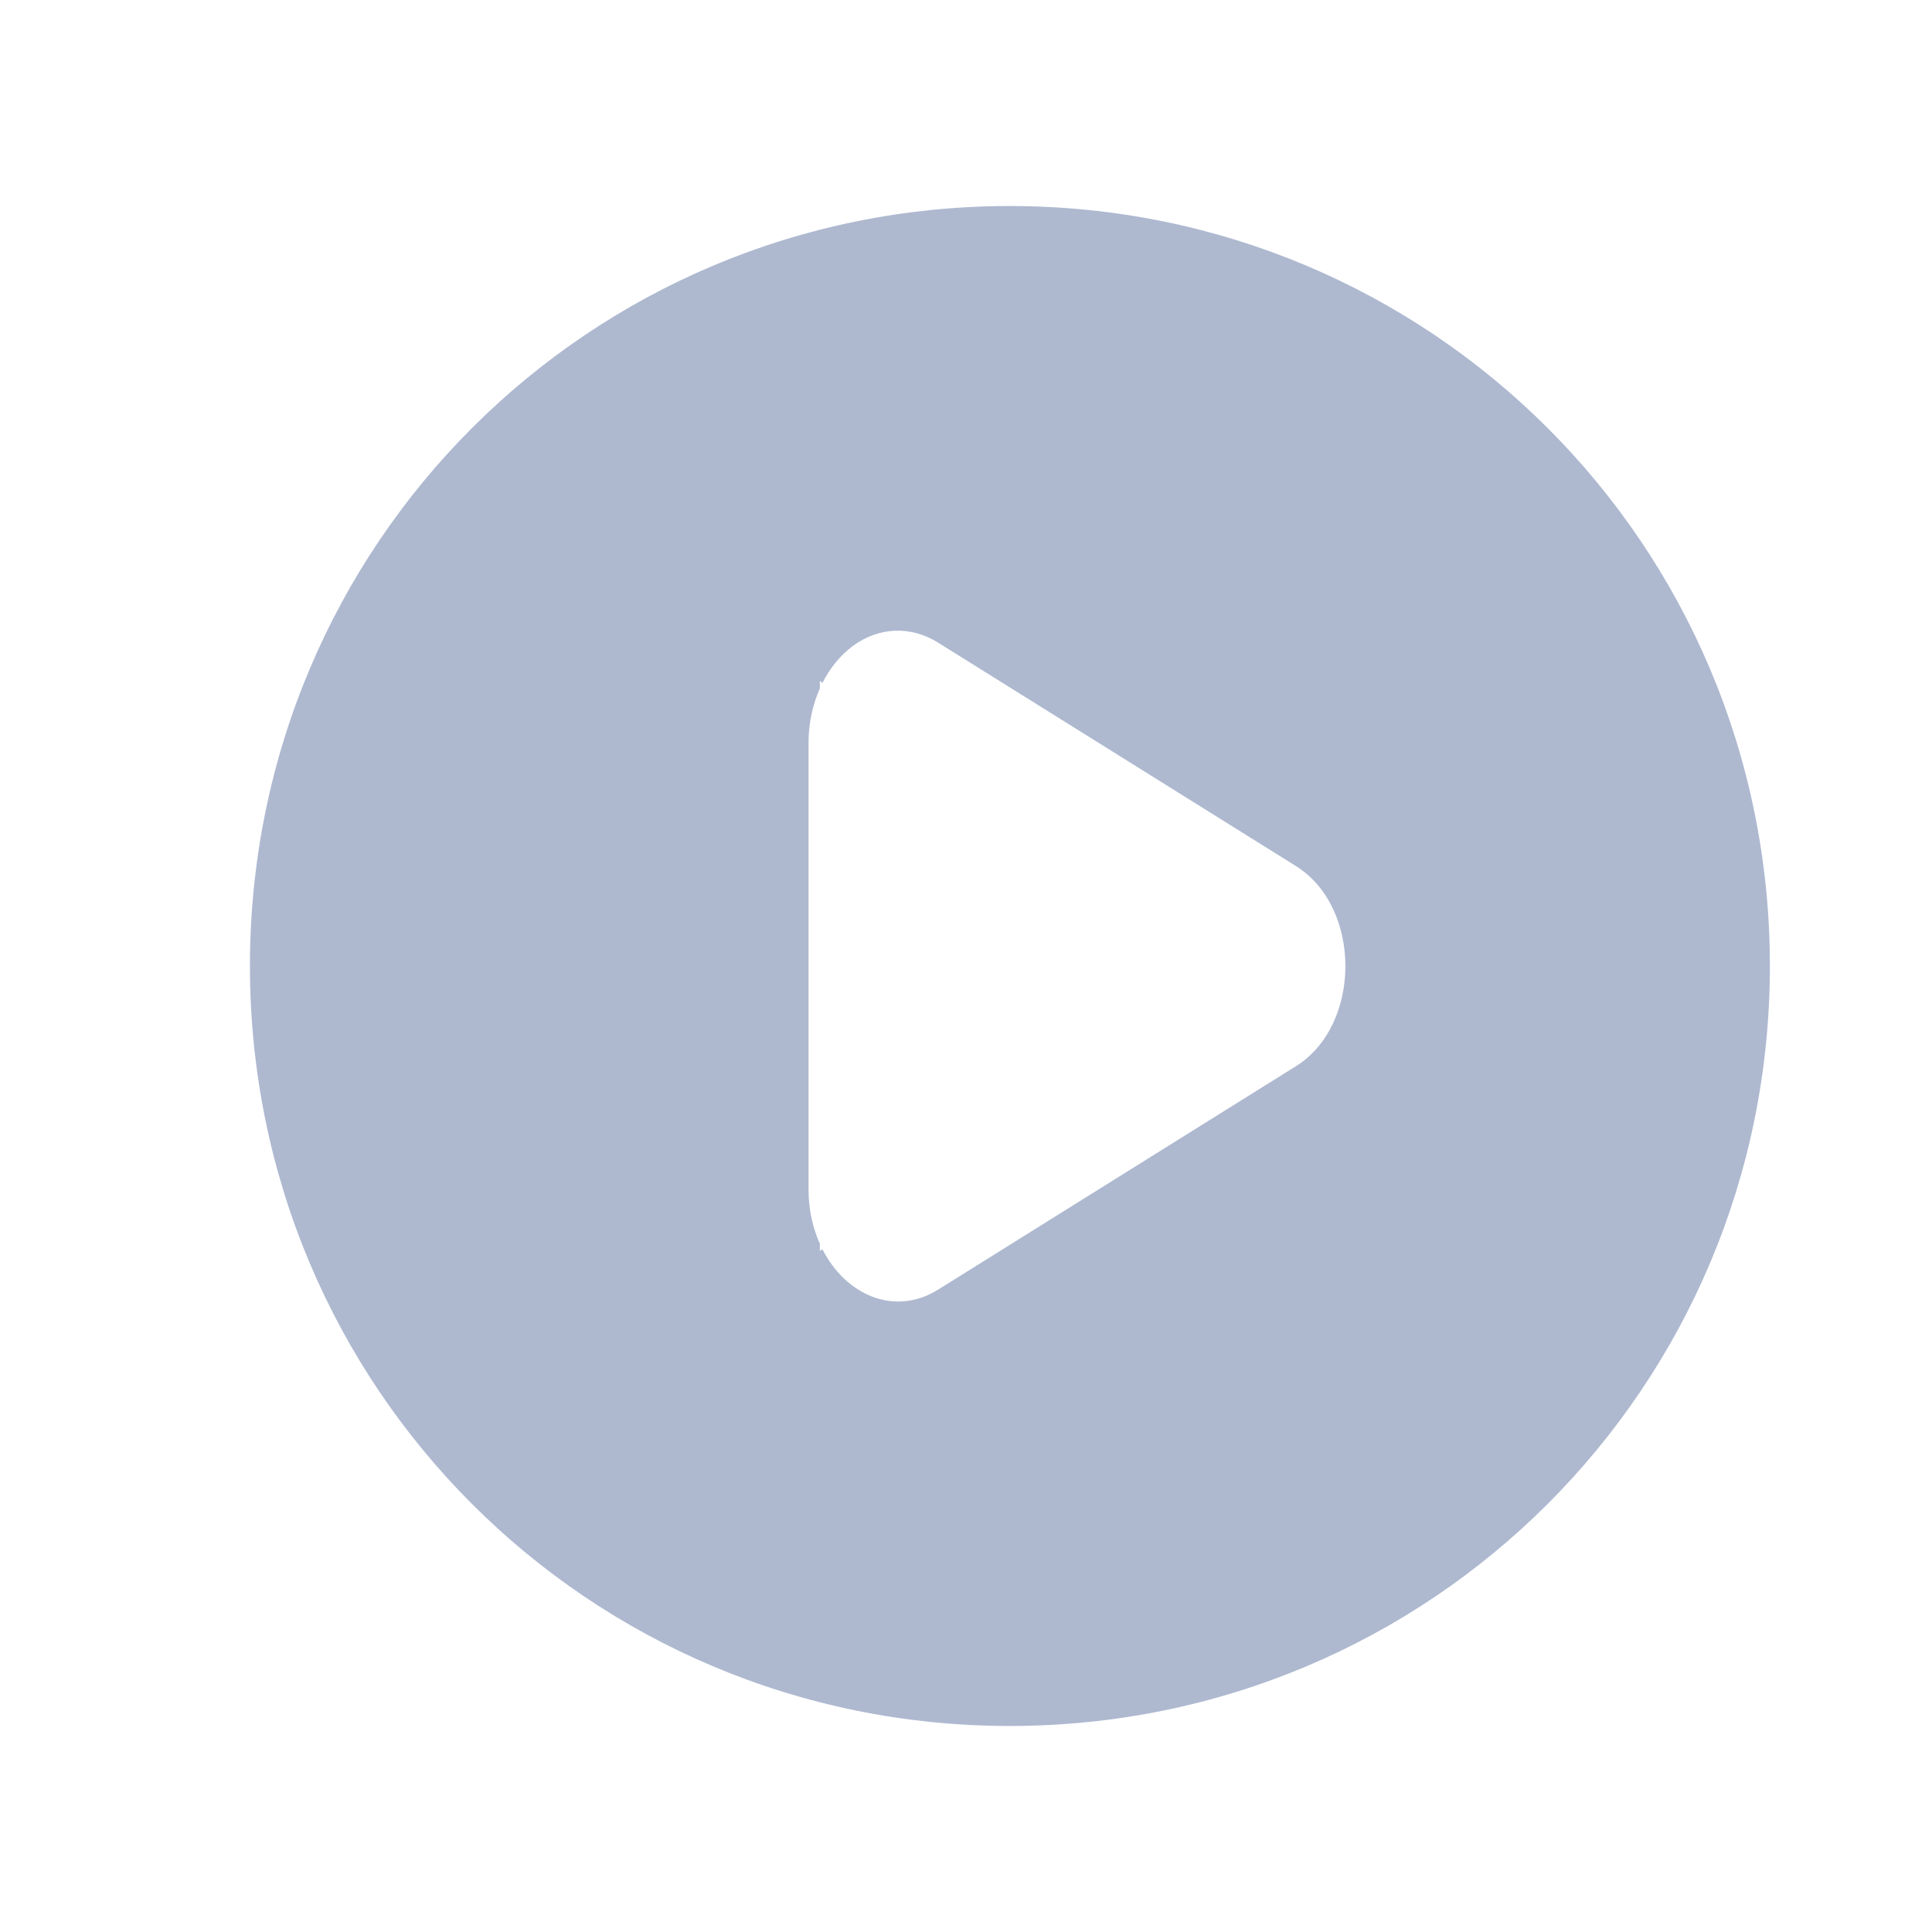
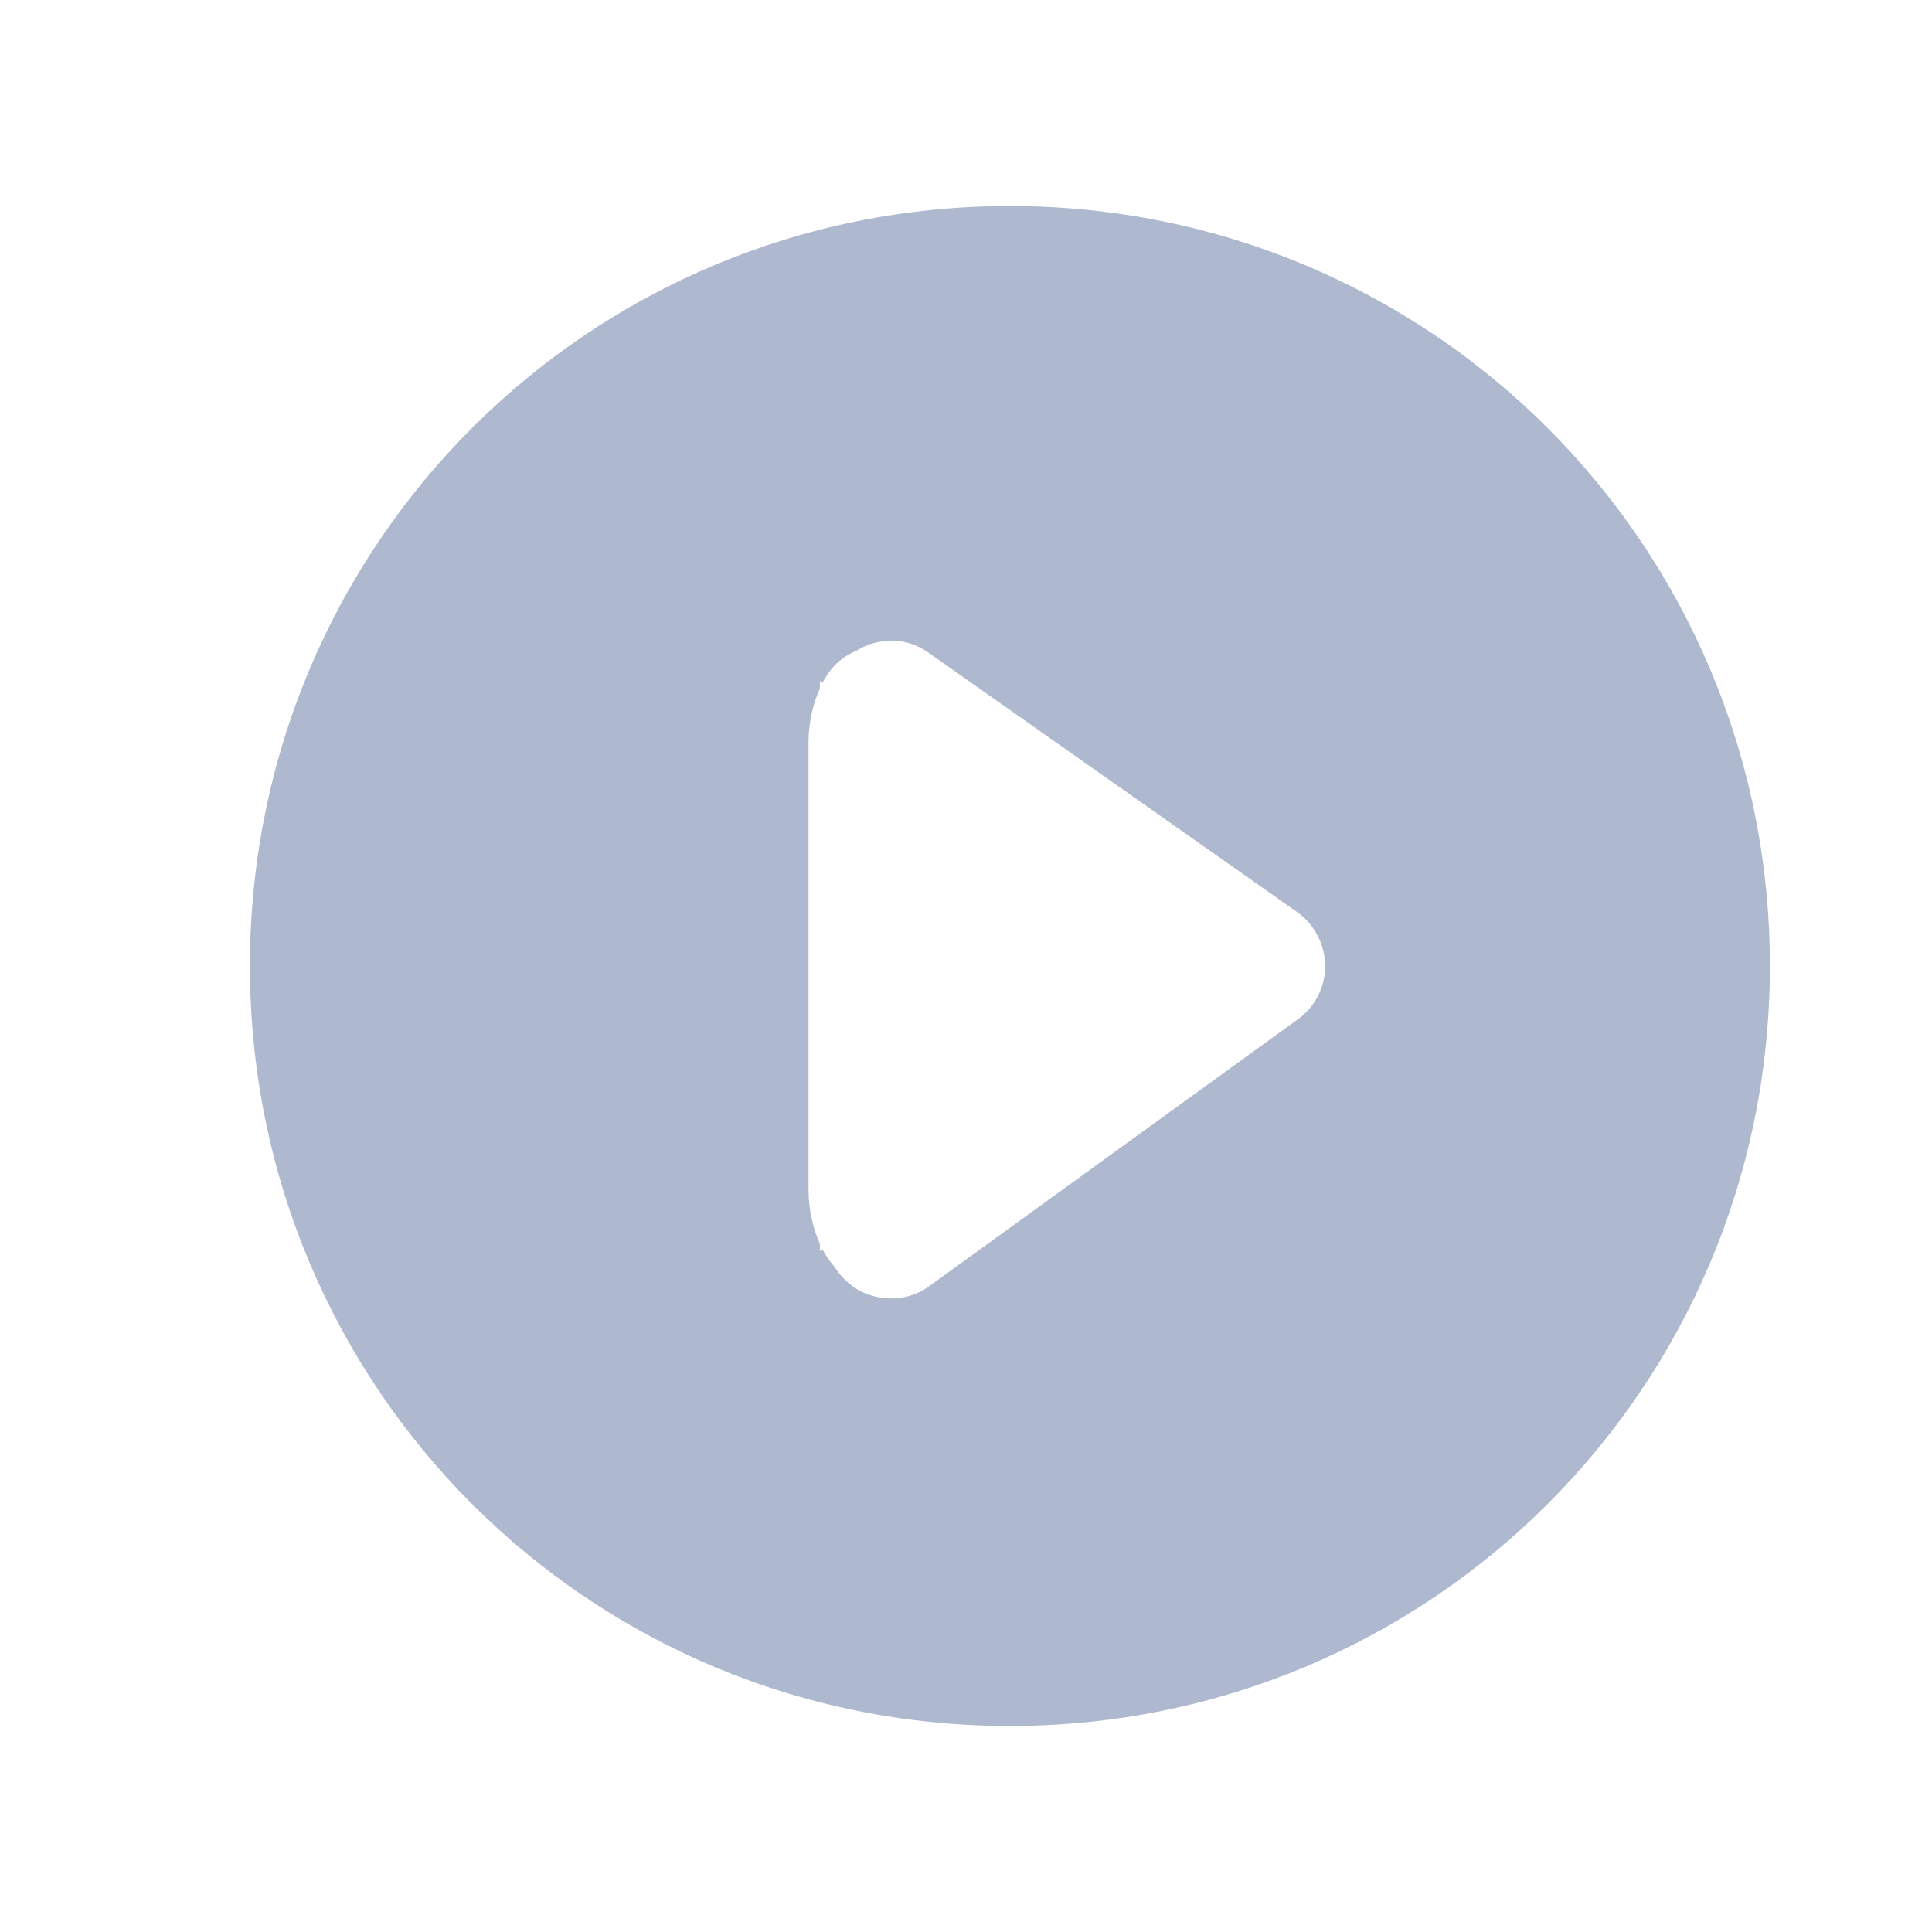
- <svg xmlns="http://www.w3.org/2000/svg" width="22" height="22" version="1.1" viewBox="0 0 22 22" id="svg65">
+ <svg xmlns="http://www.w3.org/2000/svg" width="22" height="22" version="1.1" viewBox="0 0 22 22" id="svg65" xml:space="preserve">
  <defs id="defs3">
    <style id="current-color-scheme" type="text/css">.ColorScheme-Text { color:#aeb9d0; } .ColorScheme-Highlight { color:#5294e2; } .ColorScheme-ButtonBackground { color:#aeb9d0; }</style>
+     <style type="text/css" id="current-color-scheme-6">.ColorScheme-Text { color:#363636; } </style>
  </defs>
  <g id="media-record" transform="translate(22,-1030.4)">
    <rect y="1030.4" width="22" height="22" opacity="0.001" id="rect5" x="0" />
    <path class="ColorScheme-Highlight" d="m 11,1035.4 c -3.311,0 -6,2.689 -6,6 0,3.311 2.689,6 6,6 3.311,0 6,-2.689 6,-6 0,-3.311 -2.689,-6 -6,-6 z" fill="#f96060" id="path7" style="display:none" />
    <path style="display:inline;fill:#f96060;fill-opacity:1;stroke-width:0.727" d="M 11,1032.673 A 8.727,8.727 0 0 0 2.273,1041.4 8.727,8.727 0 0 0 11,1050.127 8.727,8.727 0 0 0 19.727,1041.4 8.727,8.727 0 0 0 11,1032.673 Z m 0,0.727 A 7.999,7.999 0 0 1 18.999,1041.4 7.999,7.999 0 0 1 11,1049.399 7.999,7.999 0 0 1 3.001,1041.4 7.999,7.999 0 0 1 11,1033.401 Z m 0,4.363 A 3.636,3.636 0 0 0 7.364,1041.4 3.636,3.636 0 0 0 11,1045.036 3.636,3.636 0 0 0 14.636,1041.4 3.636,3.636 0 0 0 11,1037.764 Z" id="path94" />
  </g>
  <g id="media-playback-stop" transform="translate(44,-1030.4)">
    <rect y="1030.4" width="22" height="22" opacity="0.001" id="rect10" x="0" />
    <path class="ColorScheme-Text" d="m 5,1035.4 v 12 h 12 v -12 z" fill="currentColor" id="path12" style="display:none" />
-     <path id="path62-7" style="color:#aeb9d0;fill:#aeb9d0;fill-opacity:1;stroke-width:1.625" class="ColorScheme-Text" d="m 55,2.334 c -4.802,0 -8.666,3.864 -8.666,8.666 0,4.801 3.865,8.666 8.666,8.666 4.802,0 8.666,-3.865 8.666,-8.666 C 63.666,6.198 59.801,2.334 55,2.334 Z M 53.102,7.203 h 3.797 c 0.522,0 0.993,0.208 1.336,0.547 H 58.25 v 0.016 c 0.339,0.343 0.547,0.814 0.547,1.336 v 3.797 c 0,0.522 -0.208,0.993 -0.547,1.336 V 14.25 h -0.016 c -0.343,0.339 -0.814,0.547 -1.336,0.547 h -3.797 c -0.522,0 -0.993,-0.208 -1.336,-0.547 H 51.75 V 14.234 C 51.411,13.892 51.203,13.42 51.203,12.898 V 9.102 c 0,-0.522 0.208,-0.993 0.547,-1.336 V 7.75 h 0.016 c 0.343,-0.339 0.814,-0.547 1.336,-0.547 z" transform="translate(-44,1030.4)" />
+     <path id="path62-7" style="color:#aeb9d0;fill:#aeb9d0;fill-opacity:1;stroke-width:1.625" class="ColorScheme-Text" d="M 55 2.334 C 50.199 2.334 46.334 6.198 46.334 11 C 46.334 15.801 50.199 19.666 55 19.666 C 59.801 19.666 63.666 15.801 63.666 11 C 63.666 6.198 59.801 2.334 55 2.334 z M 52.609 7.414 L 57.391 7.414 C 58.053 7.414 58.586 7.947 58.586 8.609 L 58.586 13.391 C 58.586 14.053 58.053 14.586 57.391 14.586 L 52.609 14.586 C 51.947 14.586 51.414 14.053 51.414 13.391 L 51.414 8.609 C 51.414 7.947 51.947 7.414 52.609 7.414 z " transform="translate(-44,1030.4)" />
  </g>
  <g id="media-skip-forward" transform="translate(66,-1030.4)">
    <rect y="1030.4" width="22" height="22" opacity="0.001" id="rect15" x="0" />
    <path class="ColorScheme-Text" d="m 19,1037.4 v 8 h -2 v -8 z m -2,4 -7,4 v -8 z m -7,0 -7,4 v -8 z" fill="currentColor" id="path17" style="display:none" />
    <path style="fill:#aeb9d0;fill-opacity:1" d="m 15.016,1036.386 c 0.552,0.01 0.992,0.462 0.984,1.014 v 8 c 0.019,1.352 -2.019,1.352 -2,0 v -3.986 c -0.004,0.627 -0.289,1.198 -0.738,1.478 l -5.334,3.332 c -0.886,0.551 -1.926,-0.253 -1.928,-1.49 v -6.666 c -1.53e-5,-0.897 0.568,-1.633 1.285,-1.666 0.223,-0.01 0.443,0.051 0.643,0.176 l 5.334,3.332 c 0.449,0.28 0.734,0.851 0.738,1.478 v -3.988 c -0.008,-0.564 0.452,-1.022 1.016,-1.014 z" id="path99" />
  </g>
  <g id="media-skip-backward" transform="matrix(-1,0,0,1,110,-1030.4)">
    <rect y="1030.4" width="22" height="22" opacity="0.001" id="rect20" x="0" />
    <path class="ColorScheme-Text" d="m 19,1037.4 v 8 h -2 v -8 z m -2,4 -7,4 v -8 z m -7,0 -7,4 v -8 z" fill="currentColor" id="path22" style="display:none" />
    <path style="display:inline;fill:#aeb9d0;fill-opacity:1" d="m 15.016,1036.386 c 0.552,0.01 0.992,0.462 0.984,1.014 v 8 c 0.019,1.352 -2.019,1.352 -2,0 v -3.986 c -0.004,0.627 -0.289,1.198 -0.738,1.478 l -5.334,3.332 c -0.886,0.551 -1.926,-0.253 -1.928,-1.49 v -6.666 c -1.53e-5,-0.897 0.568,-1.633 1.285,-1.666 0.223,-0.01 0.443,0.051 0.643,0.176 l 5.334,3.332 c 0.449,0.28 0.734,0.851 0.738,1.478 v -3.988 c -0.008,-0.564 0.452,-1.022 1.016,-1.014 z" id="path99-2" />
  </g>
  <g id="media-seek-forward" transform="translate(110,-1030.4)">
    <rect y="1030.4" width="22" height="22" opacity="0.001" id="rect25" x="0" />
    <path class="ColorScheme-Text" d="m 11,1037.4 7,4 -7,4 z m 0,4 -7,4 v -8 z" fill="currentColor" id="path27" style="display:none" />
    <path style="fill:#aeb9d0;fill-opacity:1" d="m 12.123,1036.388 c 0.195,-0.01 0.39,0.05 0.564,0.176 l 4.668,3.332 c 0.86,0.614 0.86,2.368 0,2.982 l -4.668,3.332 c -0.775,0.552 -1.687,-0.253 -1.688,-1.49 v -3.32 -3.346 c -4.4e-5,-0.896 0.496,-1.632 1.123,-1.666 z M 11,1041.4 c -0.003,0.627 -0.252,1.198 -0.645,1.478 l -4.668,3.332 C 4.912,1046.763 4.001,1045.958 4,1044.72 v -6.666 c -4.24e-5,-0.896 0.496,-1.632 1.123,-1.666 0.195,-0.01 0.39,0.05 0.564,0.176 l 4.668,3.332 c 0.398,0.285 0.648,0.868 0.645,1.504 z" id="path104" />
  </g>
  <g id="media-seek-backward" transform="matrix(-1,0,0,1,154,-1030.4)">
    <rect y="1030.4" width="22" height="22" opacity="0.001" id="rect30" x="0" />
    <path class="ColorScheme-Text" d="m 11,1037.4 7,4 -7,4 z m 0,4 -7,4 v -8 z" fill="currentColor" id="path32" style="display:none" />
    <path style="display:inline;fill:#aeb9d0;fill-opacity:1" d="m 12.123,1036.401 c 0.195,-0.01 0.39,0.051 0.564,0.176 l 4.668,3.332 c 0.86,0.614 0.86,2.368 0,2.982 l -4.668,3.332 c -0.775,0.552 -1.687,-0.253 -1.688,-1.49 v -3.32 -3.346 c -4.4e-5,-0.896 0.496,-1.632 1.123,-1.666 z m -1.123,5.012 c -0.003,0.627 -0.252,1.198 -0.645,1.478 l -4.668,3.332 c -0.775,0.552 -1.687,-0.253 -1.688,-1.49 v -6.666 c -4.2e-5,-0.896 0.496,-1.632 1.123,-1.666 0.195,-0.01 0.39,0.051 0.564,0.176 l 4.668,3.332 c 0.398,0.285 0.648,0.868 0.645,1.504 z" id="path84" />
  </g>
  <g id="media-eject" transform="translate(-44,-1030.4)">
    <rect y="1030.4" width="22" height="22" opacity="0.001" id="rect35" x="0" />
    <path class="ColorScheme-Text" d="m 11,1036.4 -5,5 v 1 h 10 v -1 z m -5,8 v 2 h 10 v -2 z" display="none" fill="currentColor" id="path37" />
    <path style="display:inline;fill:#aeb9d0;fill-opacity:1;stroke-width:1" d="m 11.014,1036.104 c -0.636,0 -1.22,0.283 -1.504,0.738 l -3.332,3.63 c -0.125,0.199 -0.185,0.42 -0.176,0.643 0.033,0.717 0.769,1.285 1.666,1.285 h 6.666 c 1.237,0 2.041,-1.042 1.49,-1.928 l -3.332,-3.63 c -0.28,-0.449 -0.851,-0.738 -1.479,-0.738 z m -4.014,8.296 c -1.355,-0.021 -1.355,2.021 0,2 h 8 c 1.355,0.021 1.355,-2.021 0,-2 z" id="path89" />
  </g>
  <g id="media-playback-pause" transform="translate(-22,-1030.4)">
    <rect y="1030.4" width="22" height="22" opacity="0.001" id="rect40" x="0" style="display:inline" />
    <path class="ColorScheme-Text" d="m 12.087,1038.14 h 2.174 v 6.521 h -2.174 z m -4.347,0 h 2.174 v 6.521 H 7.74 Z m 3.26,-5.434 c -4.816,0 -8.694,3.877 -8.694,8.694 0,4.816 3.878,8.694 8.694,8.694 4.816,0 8.694,-3.877 8.694,-8.694 0,-4.816 -3.878,-8.694 -8.694,-8.694 z" fill="currentColor" id="path52-6" style="color:#aeb9d0;display:none;fill:#c8a1a1;fill-opacity:1;stroke-width:1.63" />
    <path id="path52-5" style="color:#aeb9d0;display:inline;fill:#aeb9d0;fill-opacity:1;stroke-width:1.635" class="ColorScheme-Text" d="m 11,1032.68 c -4.831,0 -8.72,3.889 -8.72,8.72 0,4.831 3.889,8.72 8.72,8.72 4.831,0 8.72,-3.889 8.72,-8.72 0,-4.831 -3.889,-8.72 -8.72,-8.72 z m -2.257,5.345 c 0.631,-0.011 1.145,0.503 1.137,1.135 v 4.479 c 0.021,1.514 -2.261,1.514 -2.239,0 v -4.479 c -0.009,-0.617 0.485,-1.118 1.103,-1.135 z m 4.479,0 c 0.631,-0.011 1.145,0.503 1.137,1.135 v 4.479 c 0.021,1.514 -2.261,1.514 -2.239,0 v -4.479 c -0.009,-0.617 0.485,-1.118 1.103,-1.135 z" />
    <path class="ColorScheme-Text" d="m 5,1035.4 v 12 h 4 v -12 z m 8,0 v 12 h 4 v -12 z" fill="currentColor" id="path42" style="display:none" />
  </g>
  <g id="media-playback-start" transform="translate(0,-1030.4)">
    <rect y="1030.4" width="22" height="22" opacity="0.001" id="rect45" x="0" />
-     <path id="path57-3" style="color:#aeb9d0;fill:#aeb9d0;fill-opacity:1;stroke-width:1.082" class="ColorScheme-Text" d="M 11.498,2.346 C 6.703,2.346 2.846,6.205 2.846,11 c 0,4.795 3.857,8.654 8.652,8.654 4.795,0 8.656,-3.859 8.656,-8.654 0,-4.795 -3.861,-8.654 -8.656,-8.654 z m -1.309,4.836 c 0.17,-0.007 0.34,0.04 0.492,0.135 l 4.076,2.545 c 0.751,0.469 0.751,1.81 0,2.279 l -4.076,2.545 c -0.494,0.307 -1.051,0.062 -1.316,-0.461 l -0.029,0.021 v -0.082 C 9.256,13.984 9.207,13.775 9.207,13.547 V 8.455 c 3.2e-6,-0.223 0.048,-0.433 0.129,-0.615 v -0.086 l 0.029,0.023 C 9.539,7.432 9.84,7.198 10.189,7.182 Z" transform="translate(0,1030.4)" />
+     <path id="path57-3" style="color:#aeb9d0;fill:#aeb9d0;fill-opacity:1;stroke-width:1.082" class="ColorScheme-Text" d="M 11.498 2.346 C 6.703 2.346 2.846 6.205 2.846 11 C 2.846 15.795 6.703 19.654 11.498 19.654 C 16.293 19.654 20.154 15.795 20.154 11 C 20.154 6.205 16.293 2.346 11.498 2.346 z M 10.191 7.297 C 10.326 7.303 10.453 7.348 10.57 7.43 L 14.766 10.383 C 14.903 10.479 14.998 10.608 15.051 10.766 C 15.104 10.923 15.104 11.08 15.051 11.238 C 14.998 11.395 14.9 11.524 14.762 11.619 L 10.57 14.654 C 10.413 14.761 10.241 14.802 10.053 14.779 C 9.865 14.756 9.71 14.675 9.584 14.533 C 9.554 14.499 9.527 14.463 9.504 14.426 C 9.503 14.424 9.501 14.423 9.5 14.422 C 9.45 14.365 9.404 14.301 9.365 14.225 L 9.336 14.246 L 9.336 14.164 C 9.256 13.984 9.207 13.775 9.207 13.547 L 9.207 8.455 C 9.207 8.232 9.255 8.023 9.336 7.84 L 9.336 7.754 L 9.365 7.777 C 9.461 7.587 9.596 7.475 9.756 7.408 C 9.845 7.354 9.942 7.316 10.053 7.303 C 10.1 7.297 10.146 7.295 10.191 7.297 z " transform="translate(0,1030.4)" />
    <path class="ColorScheme-Text" d="m 6,1035.4 v 12 L 17,1041.4 7.101,1036 Z" fill="currentColor" id="path47" style="display:none;fill:#ea7fa0;fill-opacity:1" />
  </g>
  <g id="media-playback-paused" transform="matrix(1.5,0,0,1.5,-4.6412,-1522.6)">
    <rect x="3.667" y="1034" width="14.667" height="14.667" fill-opacity="0" id="rect50" />
    <path id="path52" style="fill:#aeb9d0;fill-opacity:1;stroke-width:1.5" class="ColorScheme-Text" d="m 11.859,31.5 c -4.432,0 -8,3.568 -8,8 0,4.432 3.568,8 8,8 4.432,0 8,-3.568 8,-8 0,-4.432 -3.568,-8 -8,-8 z m -2.07,4.904 c 0.579,-0.009 1.051,0.462 1.043,1.041 v 4.109 c 0.02,1.389 -2.074,1.389 -2.055,0 v -4.109 c -0.008,-0.567 0.445,-1.026 1.012,-1.041 z m 4.109,0 c 0.579,-0.009 1.051,0.462 1.043,1.041 v 4.109 c 0.02,1.389 -2.074,1.389 -2.055,0 v -4.109 c -0.008,-0.567 0.445,-1.026 1.012,-1.041 z" transform="matrix(0.6666667,0,0,0.6666667,3.094133,1015.067)" />
  </g>
  <g id="media-playback-playing" transform="matrix(1.5,0,0,1.5,19.358,-1522.6)">
    <rect x="3.667" y="1034" width="14.667" height="14.667" fill-opacity="0" id="rect55" />
-     <path id="path57-3-3" style="color:#aeb9d0;display:inline;fill:#aeb9d0;fill-opacity:1;stroke-width:0.668" class="ColorScheme-Text" d="m 10.999,1036.026 c -2.96,0 -5.342,2.383 -5.342,5.343 0,2.96 2.381,5.343 5.342,5.343 2.96,0 5.344,-2.383 5.344,-5.343 0,-2.96 -2.384,-5.343 -5.344,-5.343 z m -0.808,2.986 c 0.105,-0.01 0.21,0.025 0.304,0.083 l 2.516,1.571 c 0.464,0.29 0.464,1.117 0,1.407 l -2.516,1.571 c -0.305,0.19 -0.649,0.039 -0.813,-0.284 l -0.018,0.012 v -0.051 c -0.049,-0.111 -0.079,-0.24 -0.08,-0.381 v -3.144 c 1.8e-6,-0.138 0.03,-0.267 0.08,-0.38 v -0.053 l 0.018,0.014 c 0.107,-0.213 0.293,-0.358 0.509,-0.368 z" />
+     <path id="path57-3-3" style="color:#aeb9d0;display:none;fill:#aebad0;fill-opacity:1;stroke-width:0.668" class="ColorScheme-Text" d="m 10.999,1036.026 c -2.96,0 -5.342,2.383 -5.342,5.343 0,2.96 2.381,5.343 5.342,5.343 2.96,0 5.344,-2.383 5.344,-5.343 0,-2.96 -2.384,-5.343 -5.344,-5.343 z m -0.808,2.986 c 0.105,-0.01 0.21,0.025 0.304,0.083 l 2.516,1.571 c 0.464,0.29 0.464,1.117 0,1.407 l -2.516,1.571 c -0.305,0.19 -0.649,0.039 -0.813,-0.284 l -0.018,0.012 v -0.051 c -0.049,-0.111 -0.079,-0.24 -0.08,-0.381 v -3.144 c 1.8e-6,-0.138 0.03,-0.267 0.08,-0.38 v -0.053 l 0.018,0.014 c 0.107,-0.213 0.293,-0.358 0.509,-0.368 z" />
+     <path id="path57-3-6" style="color:#aeb9d0;display:inline;fill:#aeb9d0;fill-opacity:1;stroke-width:0.668" class="ColorScheme-Text" d="m 10.999,1036.025 c -2.96,0 -5.342,2.383 -5.342,5.343 0,2.96 2.382,5.343 5.342,5.343 2.96,0 5.344,-2.383 5.344,-5.343 0,-2.96 -2.384,-5.343 -5.344,-5.343 z m -0.807,3.057 c 0.083,0.01 0.161,0.032 0.234,0.082 l 2.59,1.823 c 0.085,0.059 0.143,0.139 0.176,0.236 0.033,0.097 0.033,0.194 0,0.292 -0.033,0.097 -0.093,0.176 -0.178,0.235 l -2.588,1.874 c -0.097,0.066 -0.203,0.091 -0.32,0.077 -0.116,-0.014 -0.212,-0.064 -0.289,-0.152 -0.019,-0.021 -0.035,-0.044 -0.049,-0.066 -7.594e-4,0 -0.002,0 -0.002,0 -0.031,-0.035 -0.059,-0.075 -0.083,-0.122 l -0.018,0.013 v -0.051 c -0.049,-0.111 -0.079,-0.24 -0.08,-0.381 v -3.144 c 2e-6,-0.138 0.03,-0.267 0.08,-0.38 v -0.053 l 0.018,0.014 c 0.059,-0.117 0.142,-0.187 0.241,-0.228 0.055,-0.033 0.115,-0.057 0.183,-0.065 0.029,-0.01 0.058,-0.01 0.086,-0.01 z" />
  </g>
  <g id="media-playback-stopped" transform="matrix(1.5,0,0,1.5,43.358,-1522.6)">
    <rect x="3.667" y="1034" width="14.667" height="14.667" fill-opacity="0" id="rect60" />
-     <path id="path62-7-3" style="color:#aeb9d0;fill:#aeb9d0;fill-opacity:1;stroke-width:1" class="ColorScheme-Text" d="m 11,1036.067 c -2.955,0 -5.334,2.378 -5.334,5.333 0,2.955 2.379,5.333 5.334,5.333 2.955,0 5.334,-2.378 5.334,-5.333 0,-2.955 -2.379,-5.333 -5.334,-5.333 z m -1.168,2.997 h 2.337 c 0.321,0 0.611,0.128 0.822,0.337 h 0.01 v 0.01 c 0.208,0.211 0.337,0.501 0.337,0.822 v 2.337 c 0,0.321 -0.128,0.611 -0.337,0.822 v 0.01 h -0.01 c -0.211,0.208 -0.501,0.337 -0.822,0.337 H 9.832 c -0.321,0 -0.611,-0.128 -0.822,-0.337 h -0.01 v -0.01 c -0.208,-0.211 -0.337,-0.501 -0.337,-0.822 v -2.337 c 0,-0.321 0.128,-0.611 0.337,-0.822 v -0.01 h 0.01 c 0.211,-0.208 0.501,-0.337 0.822,-0.337 z" />
+     <path id="path1785" style="color:#aeb9d0;display:inline;fill:#aeb9d0;fill-opacity:1;stroke-width:1.001" class="ColorScheme-Text" d="m 11,1036.062 c -2.957,0 -5.338,2.38 -5.338,5.338 0,2.957 2.38,5.338 5.338,5.338 2.957,0 5.338,-2.38 5.338,-5.338 0,-2.958 -2.38,-5.338 -5.338,-5.338 z m -1.473,3.129 h 2.945 c 0.408,0 0.736,0.328 0.736,0.736 v 2.945 c 0,0.408 -0.328,0.736 -0.736,0.736 H 9.527 c -0.408,0 -0.736,-0.328 -0.736,-0.736 v -2.945 c 7e-7,-0.408 0.328,-0.736 0.736,-0.736 z" />
  </g>
  <g id="media-skip-forward-5" transform="matrix(-1,0,0,1,96,-5.013672)" style="display:inline">
    <path style="display:none;opacity:0.001" d="M 32,-5e-7 H -1e-6 V 32 H 32 Z" id="path97" />
  </g>
</svg>
